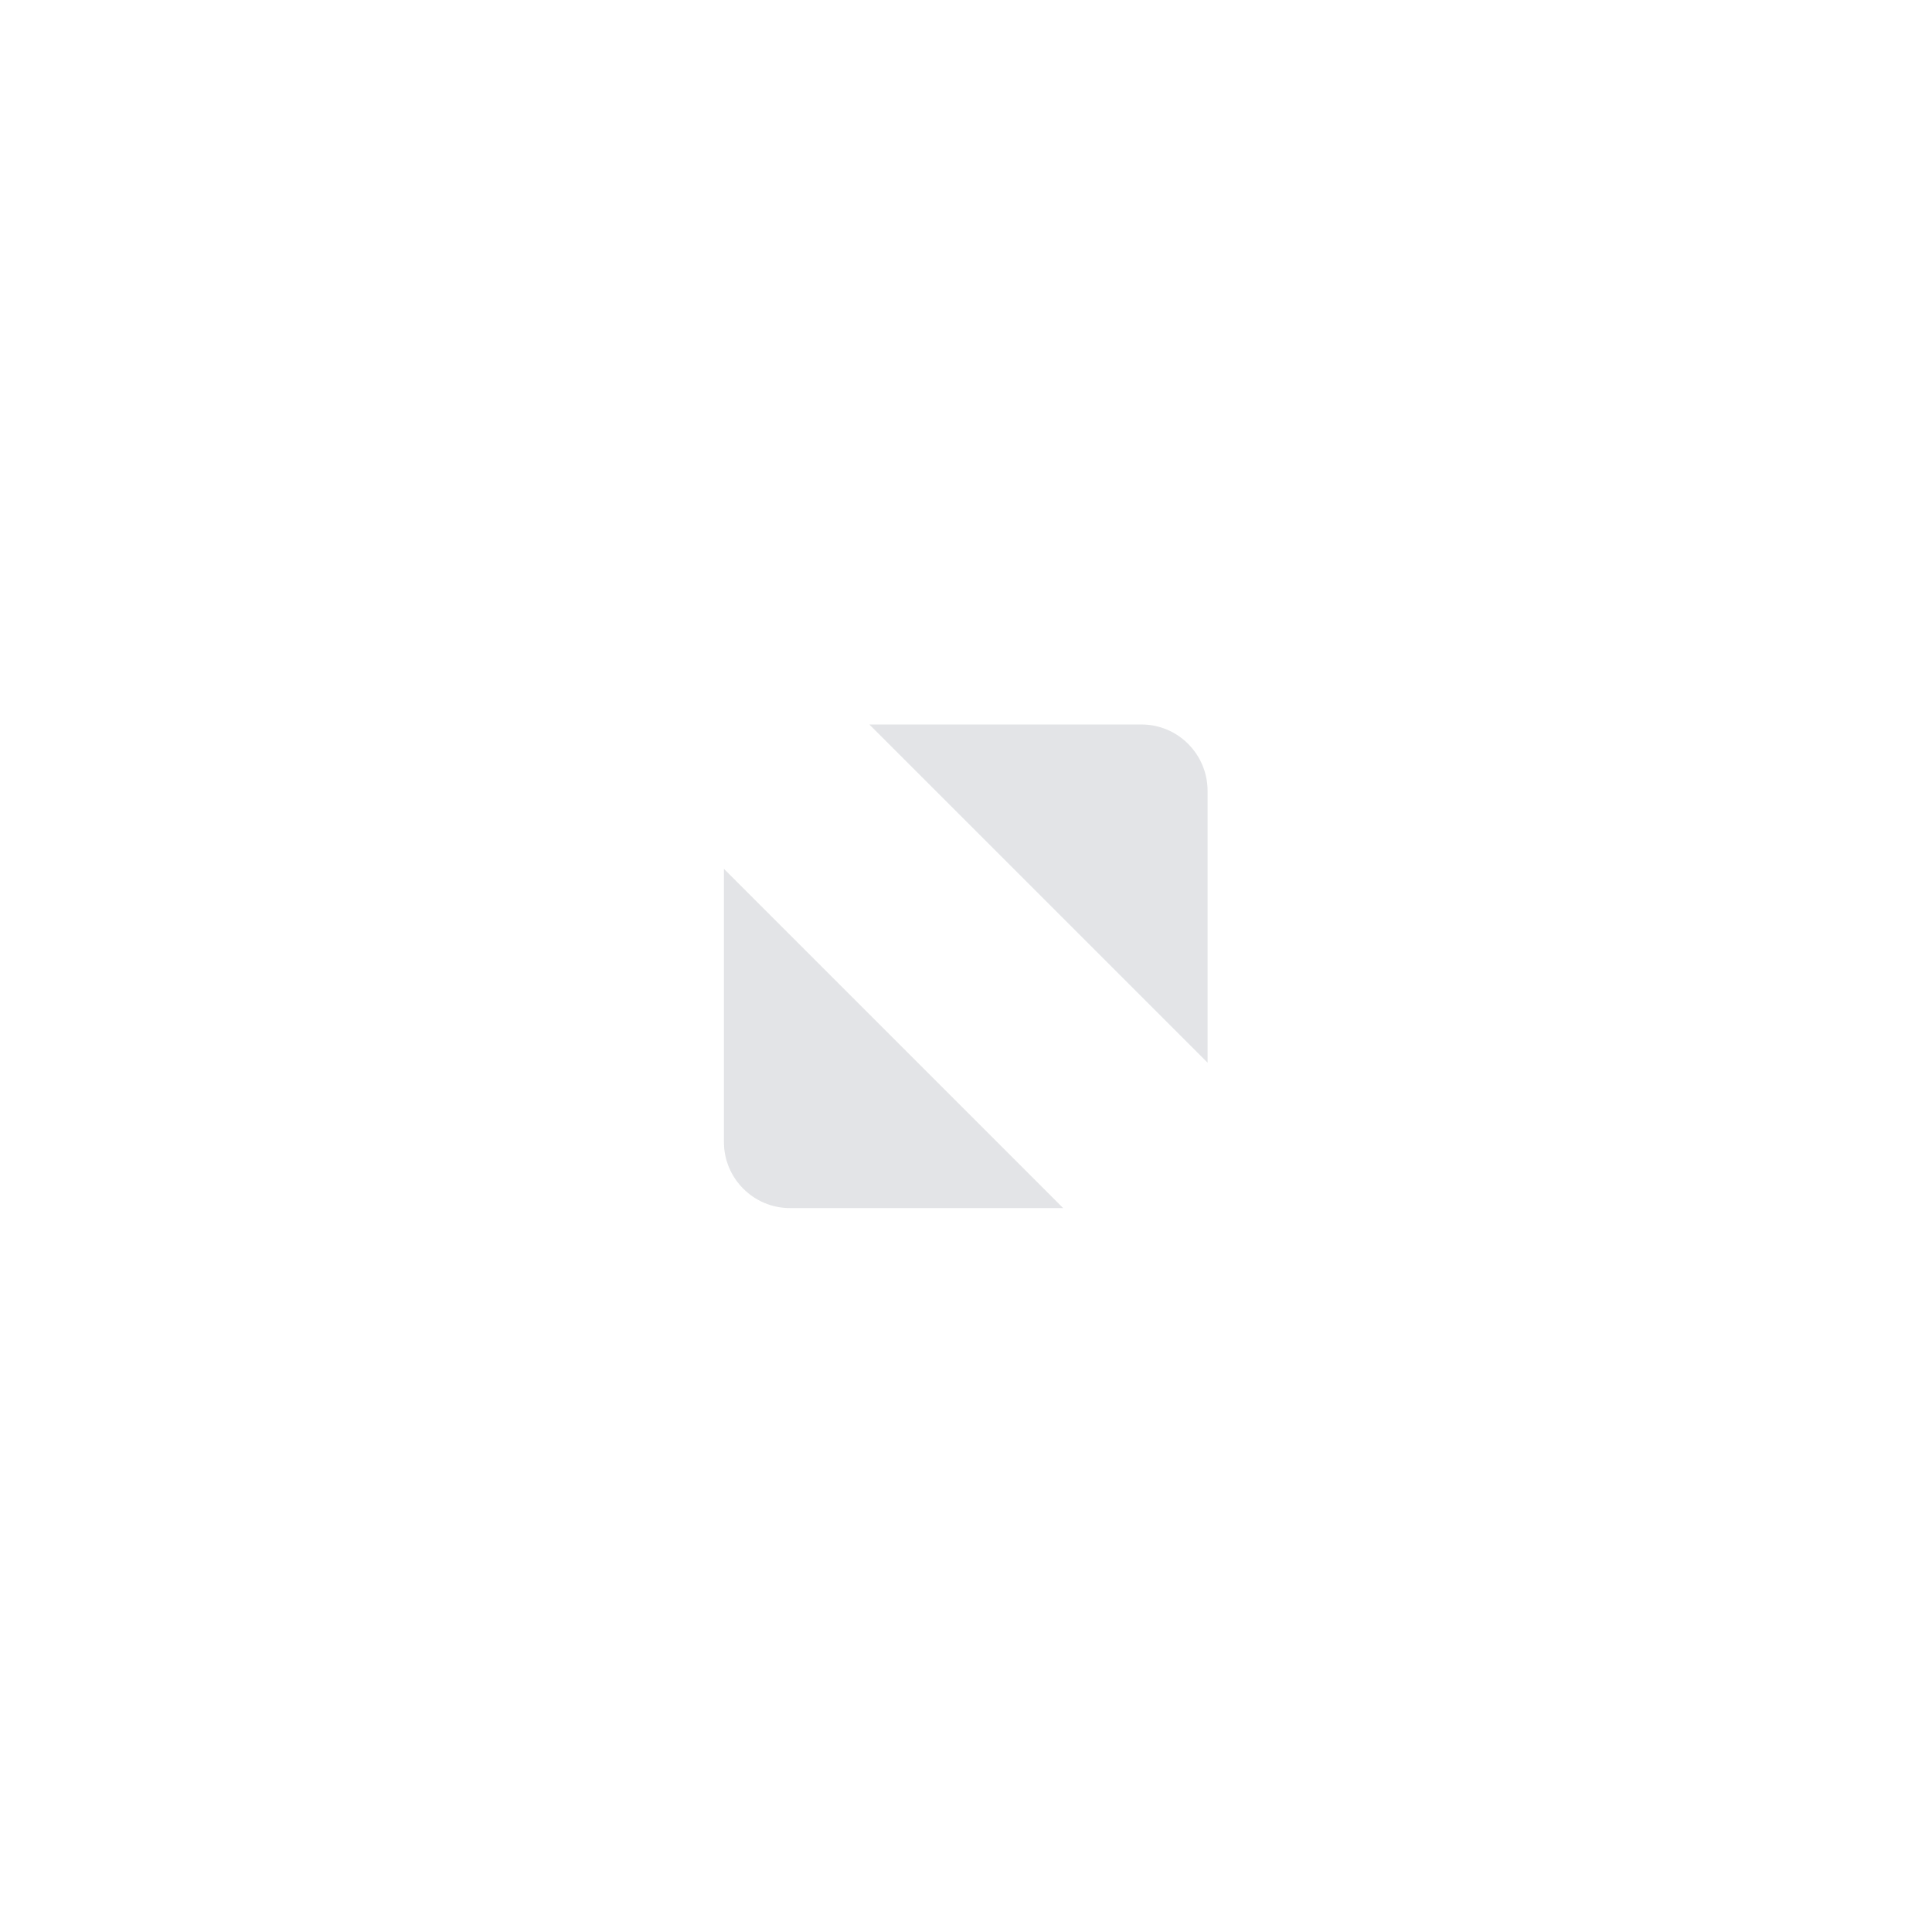
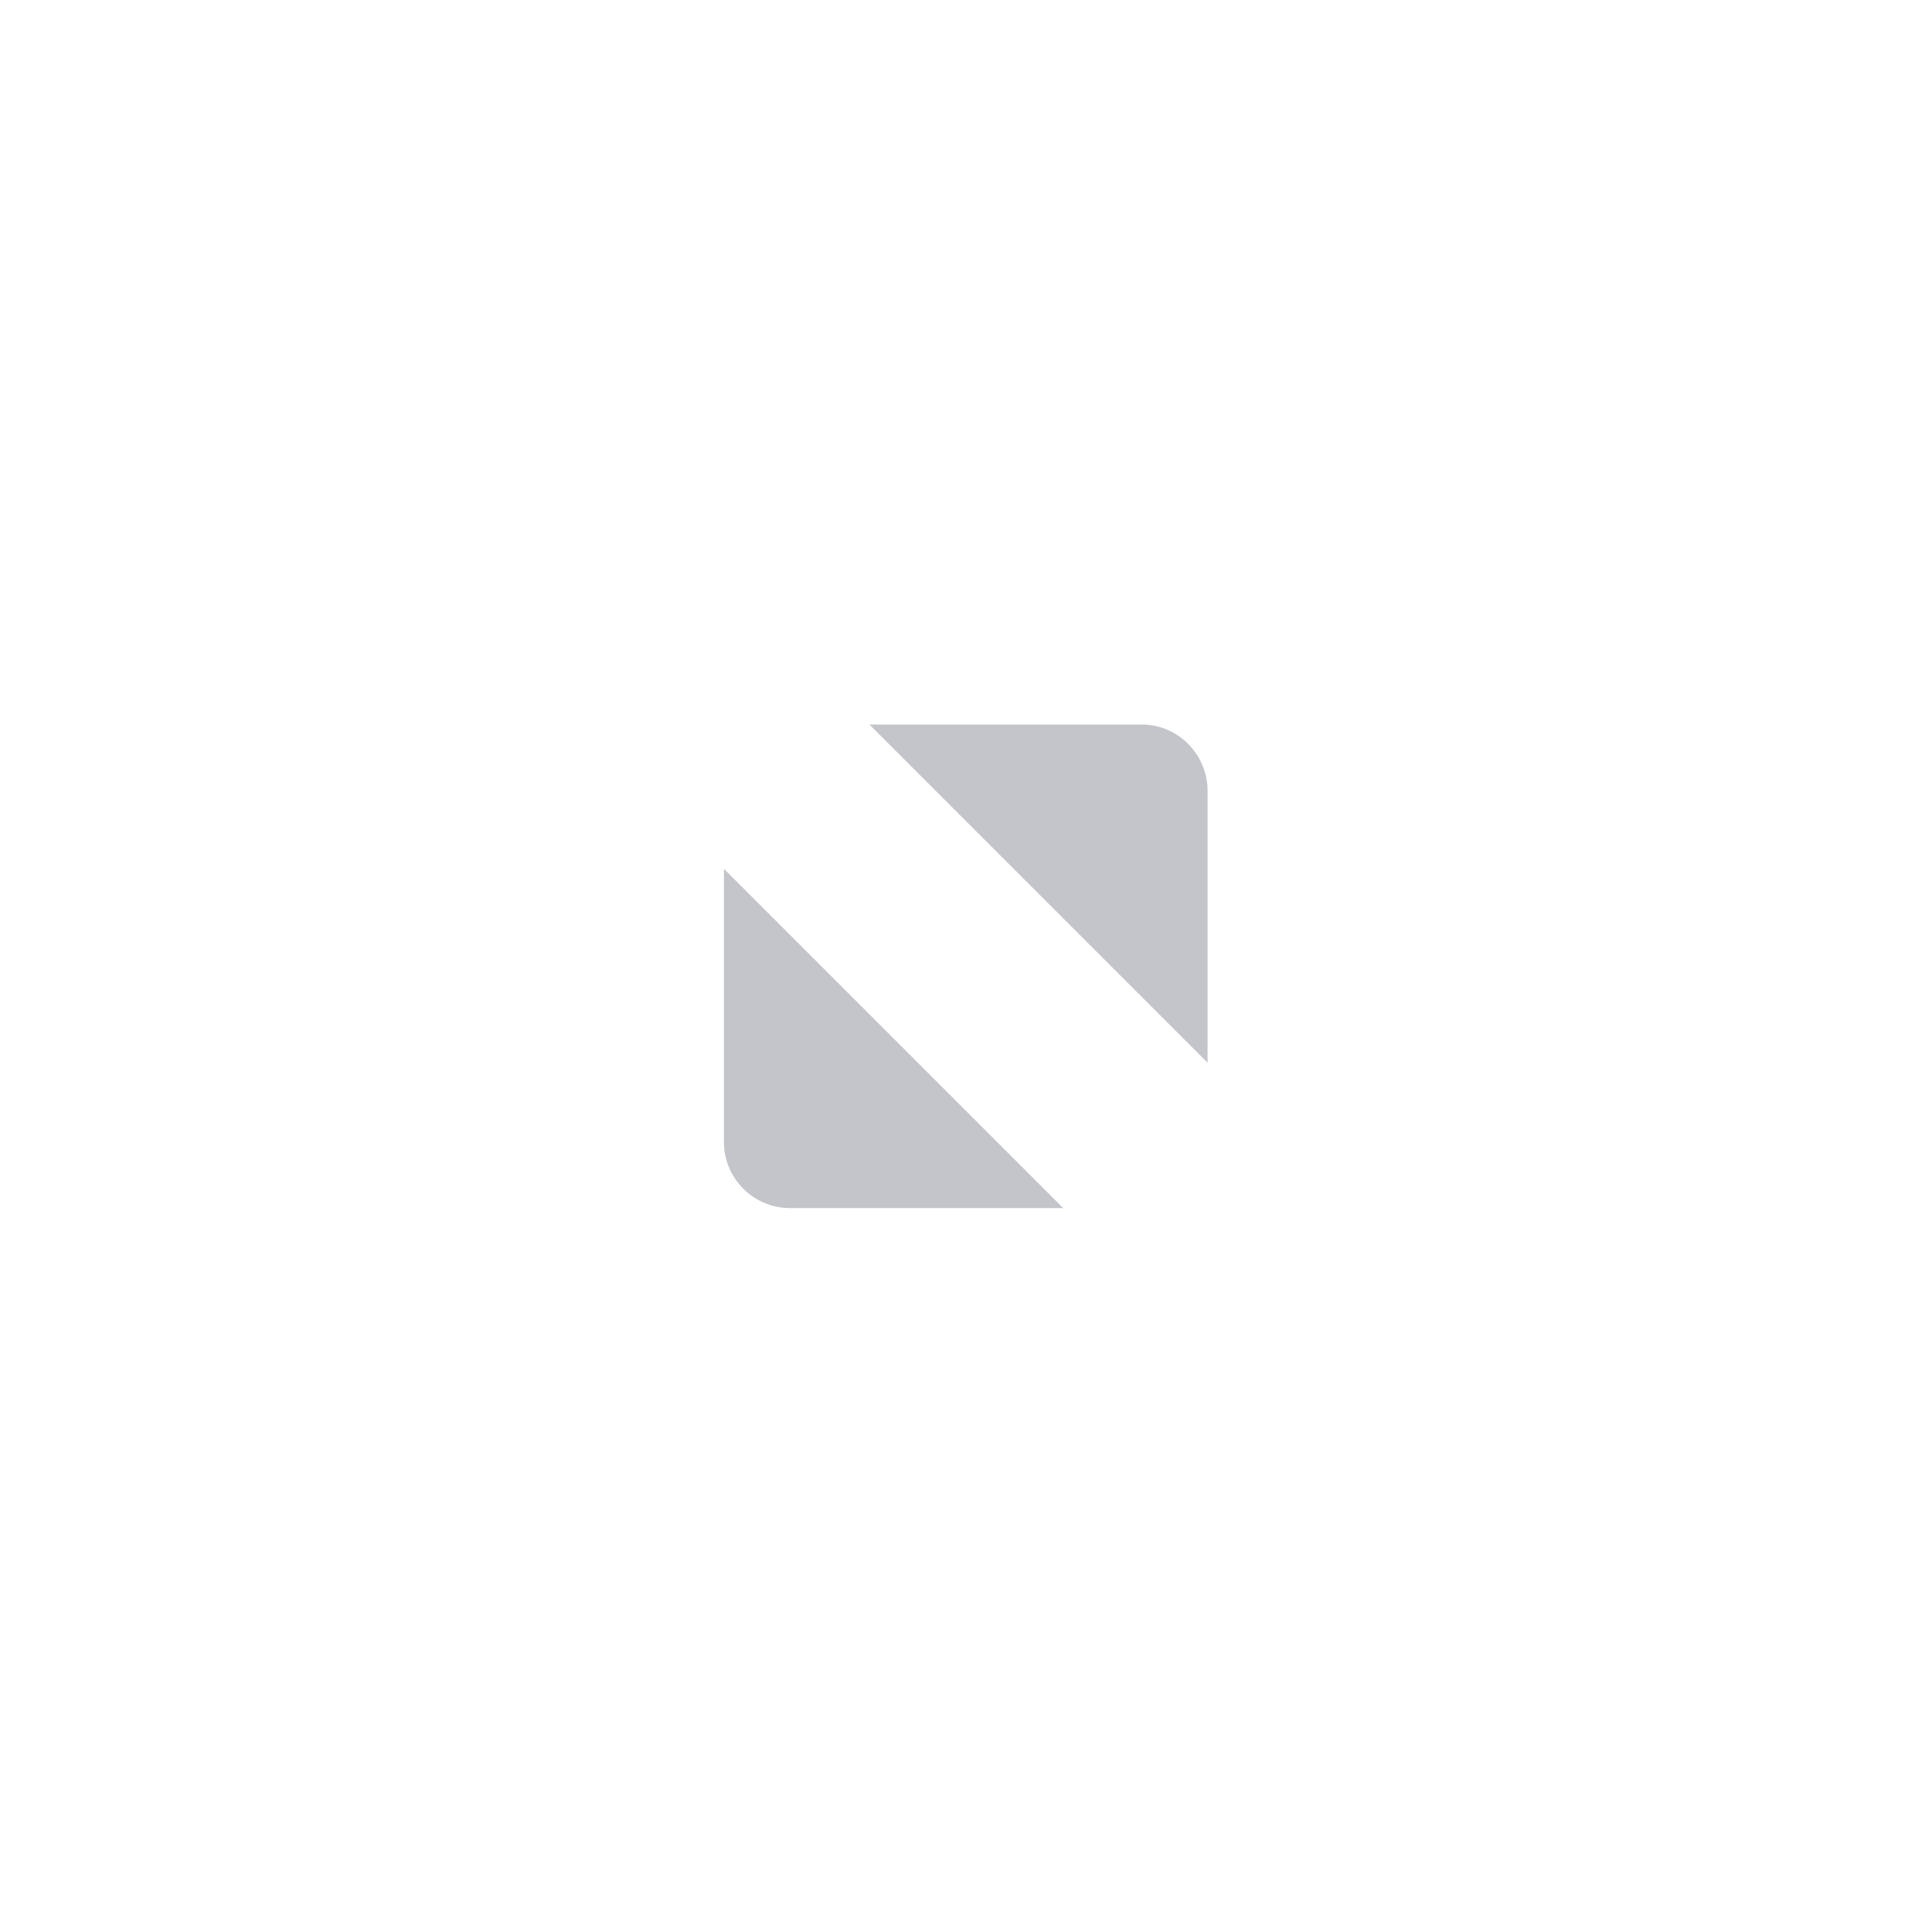
<svg xmlns="http://www.w3.org/2000/svg" width="24" height="24" id="svg4306" version="1.1" style="enable-background:new">
  <defs id="defs4308">
    <linearGradient id="linearGradient3770">
      <stop style="stop-color:#000000;stop-opacity:0.628;" offset="0" id="stop3772" />
      <stop style="stop-color:#000000;stop-opacity:0.498;" offset="1" id="stop3774" />
    </linearGradient>
    <linearGradient id="linearGradient4882">
      <stop style="stop-color:#ffffff;stop-opacity:1;" offset="0" id="stop4884" />
      <stop style="stop-color:#ffffff;stop-opacity:0;" offset="1" id="stop4886" />
    </linearGradient>
    <linearGradient id="linearGradient3784-6">
      <stop style="stop-color:#ffffff;stop-opacity:0.216;" offset="0" id="stop3786-4" />
      <stop style="stop-color:#ffffff;stop-opacity:0;" offset="1" id="stop3788-6" />
    </linearGradient>
    <linearGradient id="linearGradient4892">
      <stop id="stop4894" offset="0" style="stop-color:#2f3a42;stop-opacity:1;" />
      <stop id="stop4896" offset="1" style="stop-color:#1d242a;stop-opacity:1;" />
    </linearGradient>
    <linearGradient id="linearGradient4882-4">
      <stop id="stop4884-9" offset="0" style="stop-color:#728495;stop-opacity:1;" />
      <stop id="stop4886-9" offset="1" style="stop-color:#617c95;stop-opacity:0;" />
    </linearGradient>
  </defs>
  <g id="layer1" transform="translate(0,-1028.362)">
-     <g id="titlebutton-max-backdrop-dark" style="display:inline;opacity:0.4" transform="translate(-612,1201)">
-       <g style="display:inline;opacity:1" id="g7146-1-1-6" transform="translate(-781,-415.6378)">
-         <g transform="translate(-29,0)" style="display:inline;opacity:1" id="g4490-2-6-0">
-           <g id="g4092-0-6-9-2" style="display:inline" transform="translate(58,0)" />
+     <g id="titlebutton-max-backdrop" style="display:inline;opacity:0.45" transform="translate(-612,1201)">
+       <g style="display:inline;opacity:1" id="g7146-1" transform="translate(-781,-415.6378)">
+         <g transform="translate(-29,0)" style="display:inline;opacity:1" id="g4490-2">
+           <g id="g4092-0-6" style="display:inline" transform="translate(58,0)" />
        </g>
-         <path id="path4293-5-6-4" style="display:inline;opacity:1;fill:#b9bcc2;fill-opacity:1;fill-rule:evenodd;stroke:none" d="m 1403.8,252 3.382,0 c 0.45,0 0.816,0.368 0.819,0.819 l 0,3.382 z m 2.407,6.007 -3.395,0 c -0.45,0 -0.819,-0.368 -0.819,-0.819 l 0,-3.395 4.214,4.214" />
+         <path id="path4293-5" style="display:inline;opacity:1;fill:#7a7f8b;fill-opacity:1;fill-rule:evenodd;stroke:none" d="m 1403.8,252 3.382,0 c 0.45,0 0.816,0.368 0.819,0.819 l 0,3.382 z m 2.407,6.007 -3.395,0 c -0.45,0 -0.819,-0.368 -0.819,-0.819 l 0,-3.395 4.214,4.214" />
      </g>
-       <rect style="display:inline;opacity:1;fill:none;fill-opacity:1;stroke:none;stroke-width:1;stroke-linecap:butt;stroke-linejoin:miter;stroke-miterlimit:4;stroke-dasharray:none;stroke-dashoffset:0;stroke-opacity:0" id="rect17883-39-6-2-5" width="16" height="16" x="616" y="-168.638" />
+       <rect style="display:inline;opacity:1;fill:none;fill-opacity:1;stroke:none;stroke-width:1;stroke-linecap:butt;stroke-linejoin:miter;stroke-miterlimit:4;stroke-dasharray:none;stroke-dashoffset:0;stroke-opacity:0" id="rect17883-39-6" width="16" height="16" x="616" y="-168.638" />
    </g>
  </g>
</svg>
